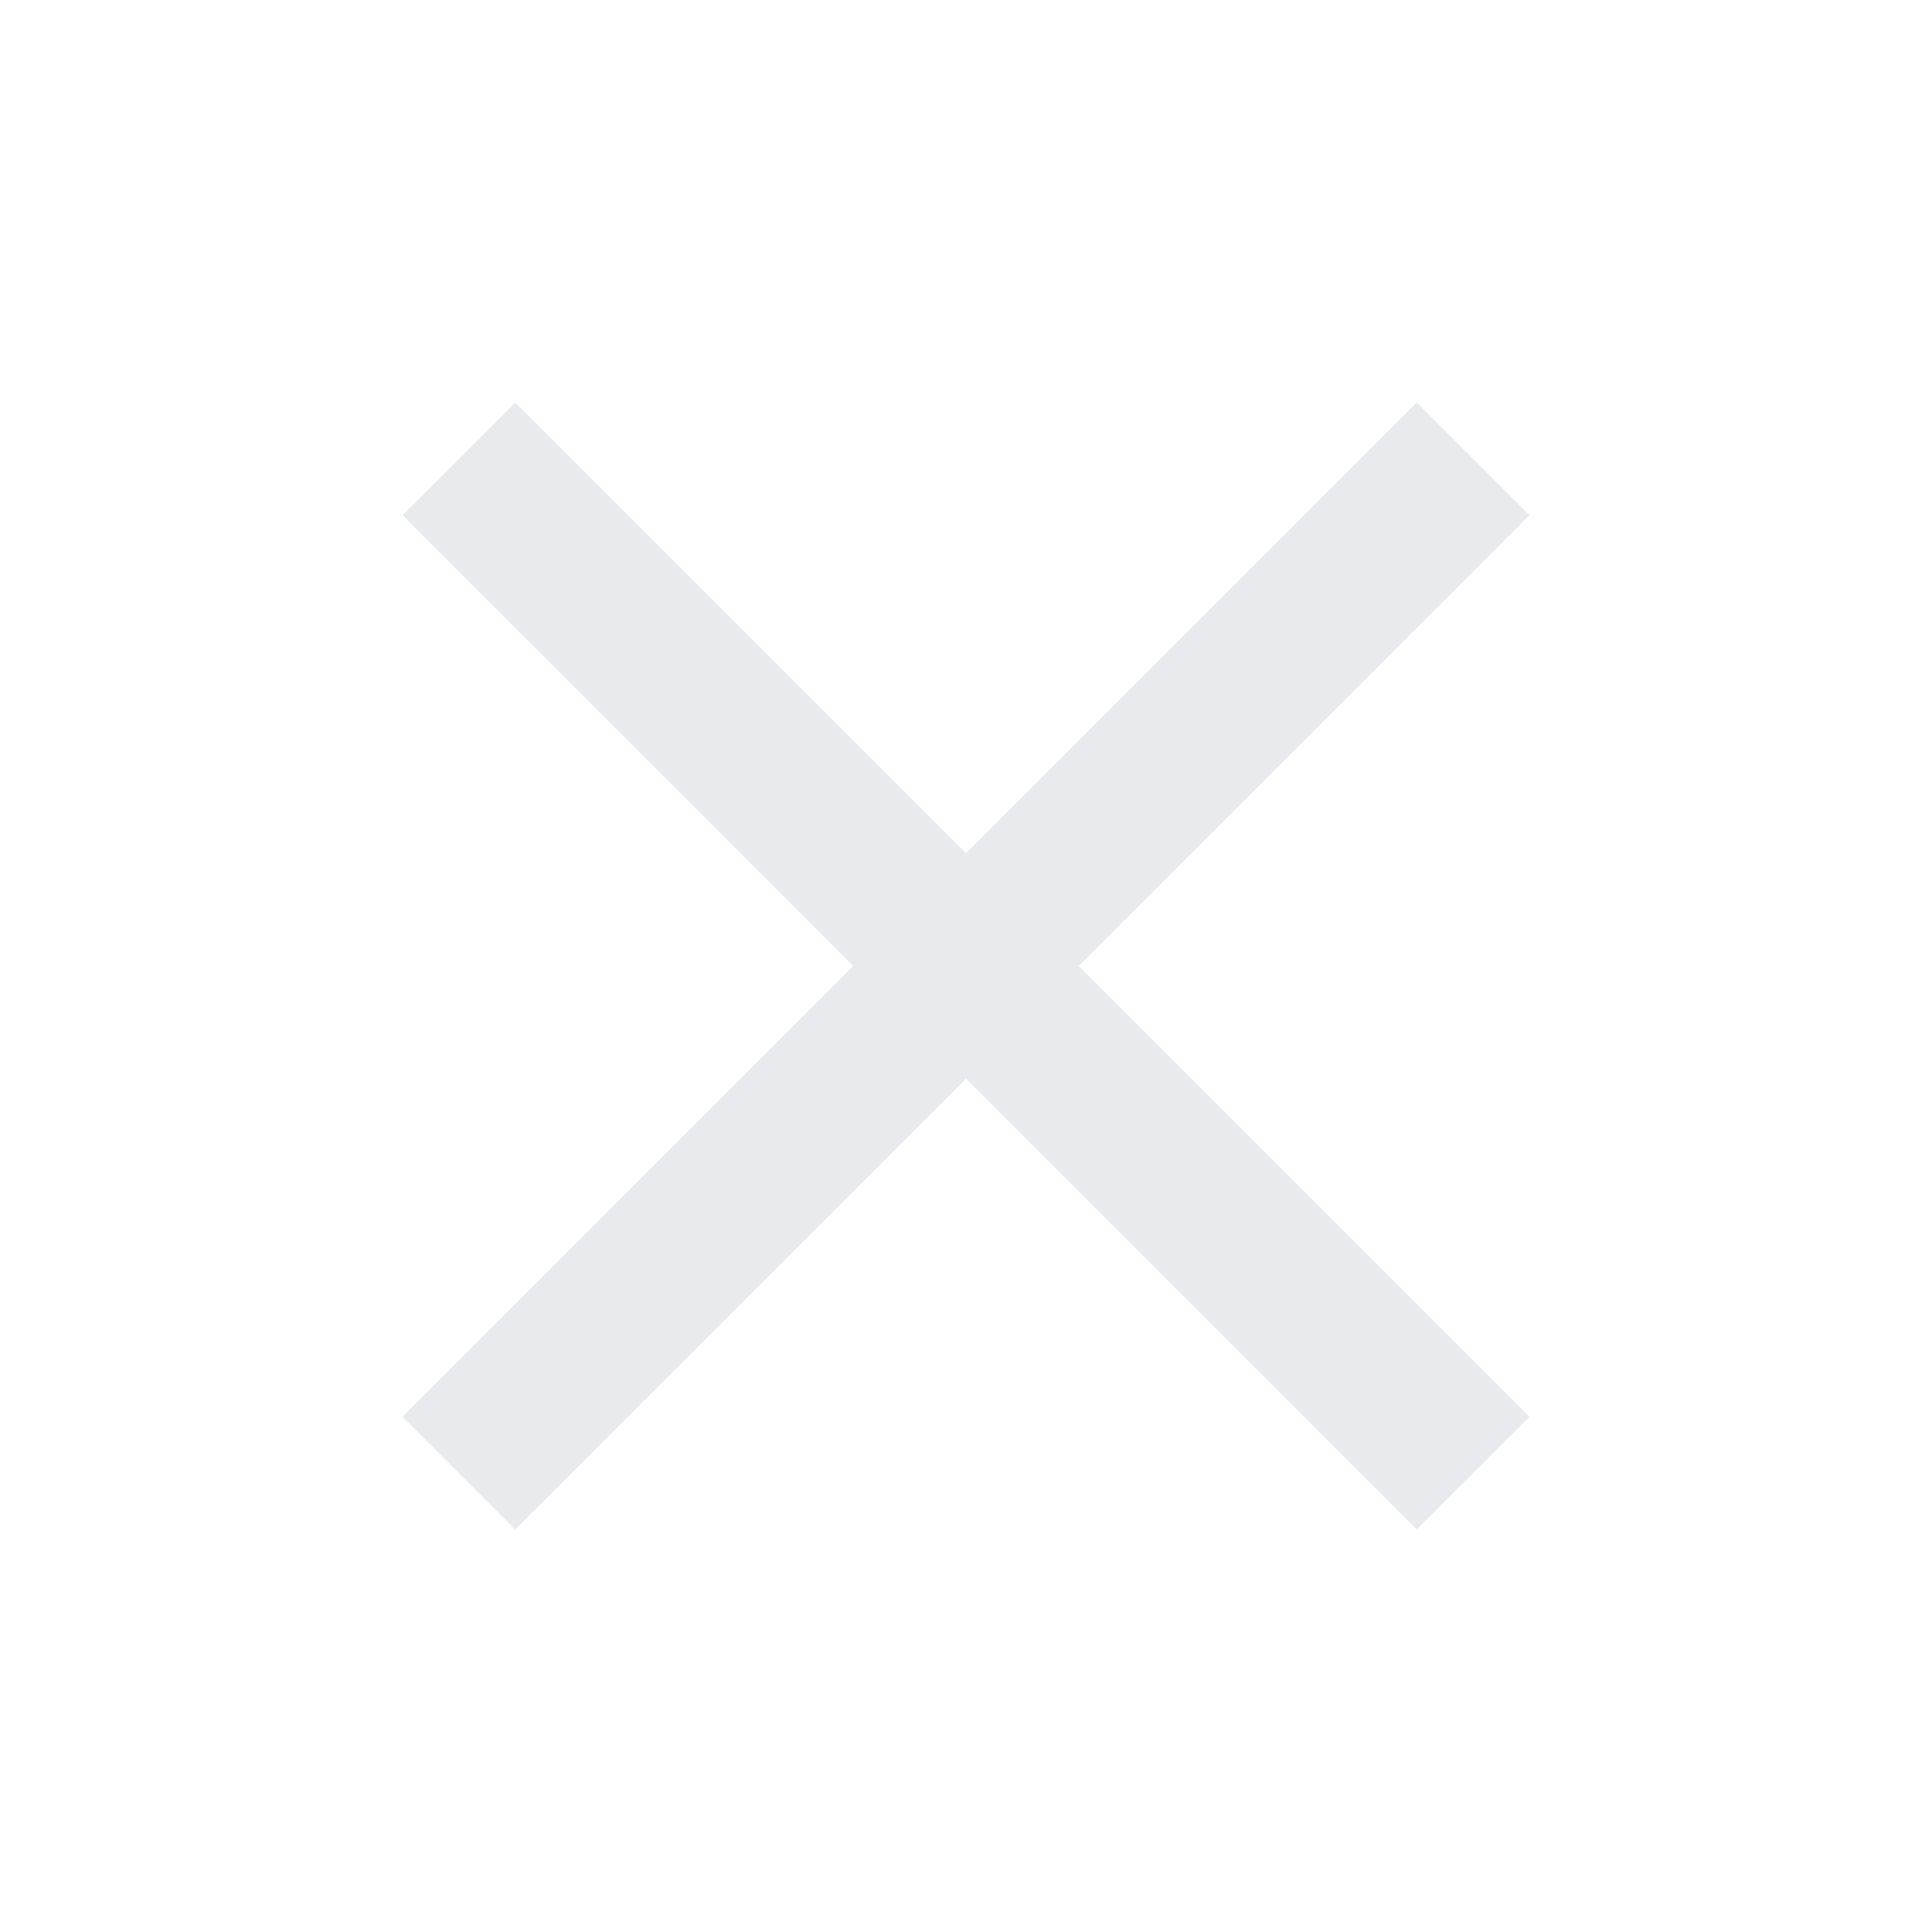
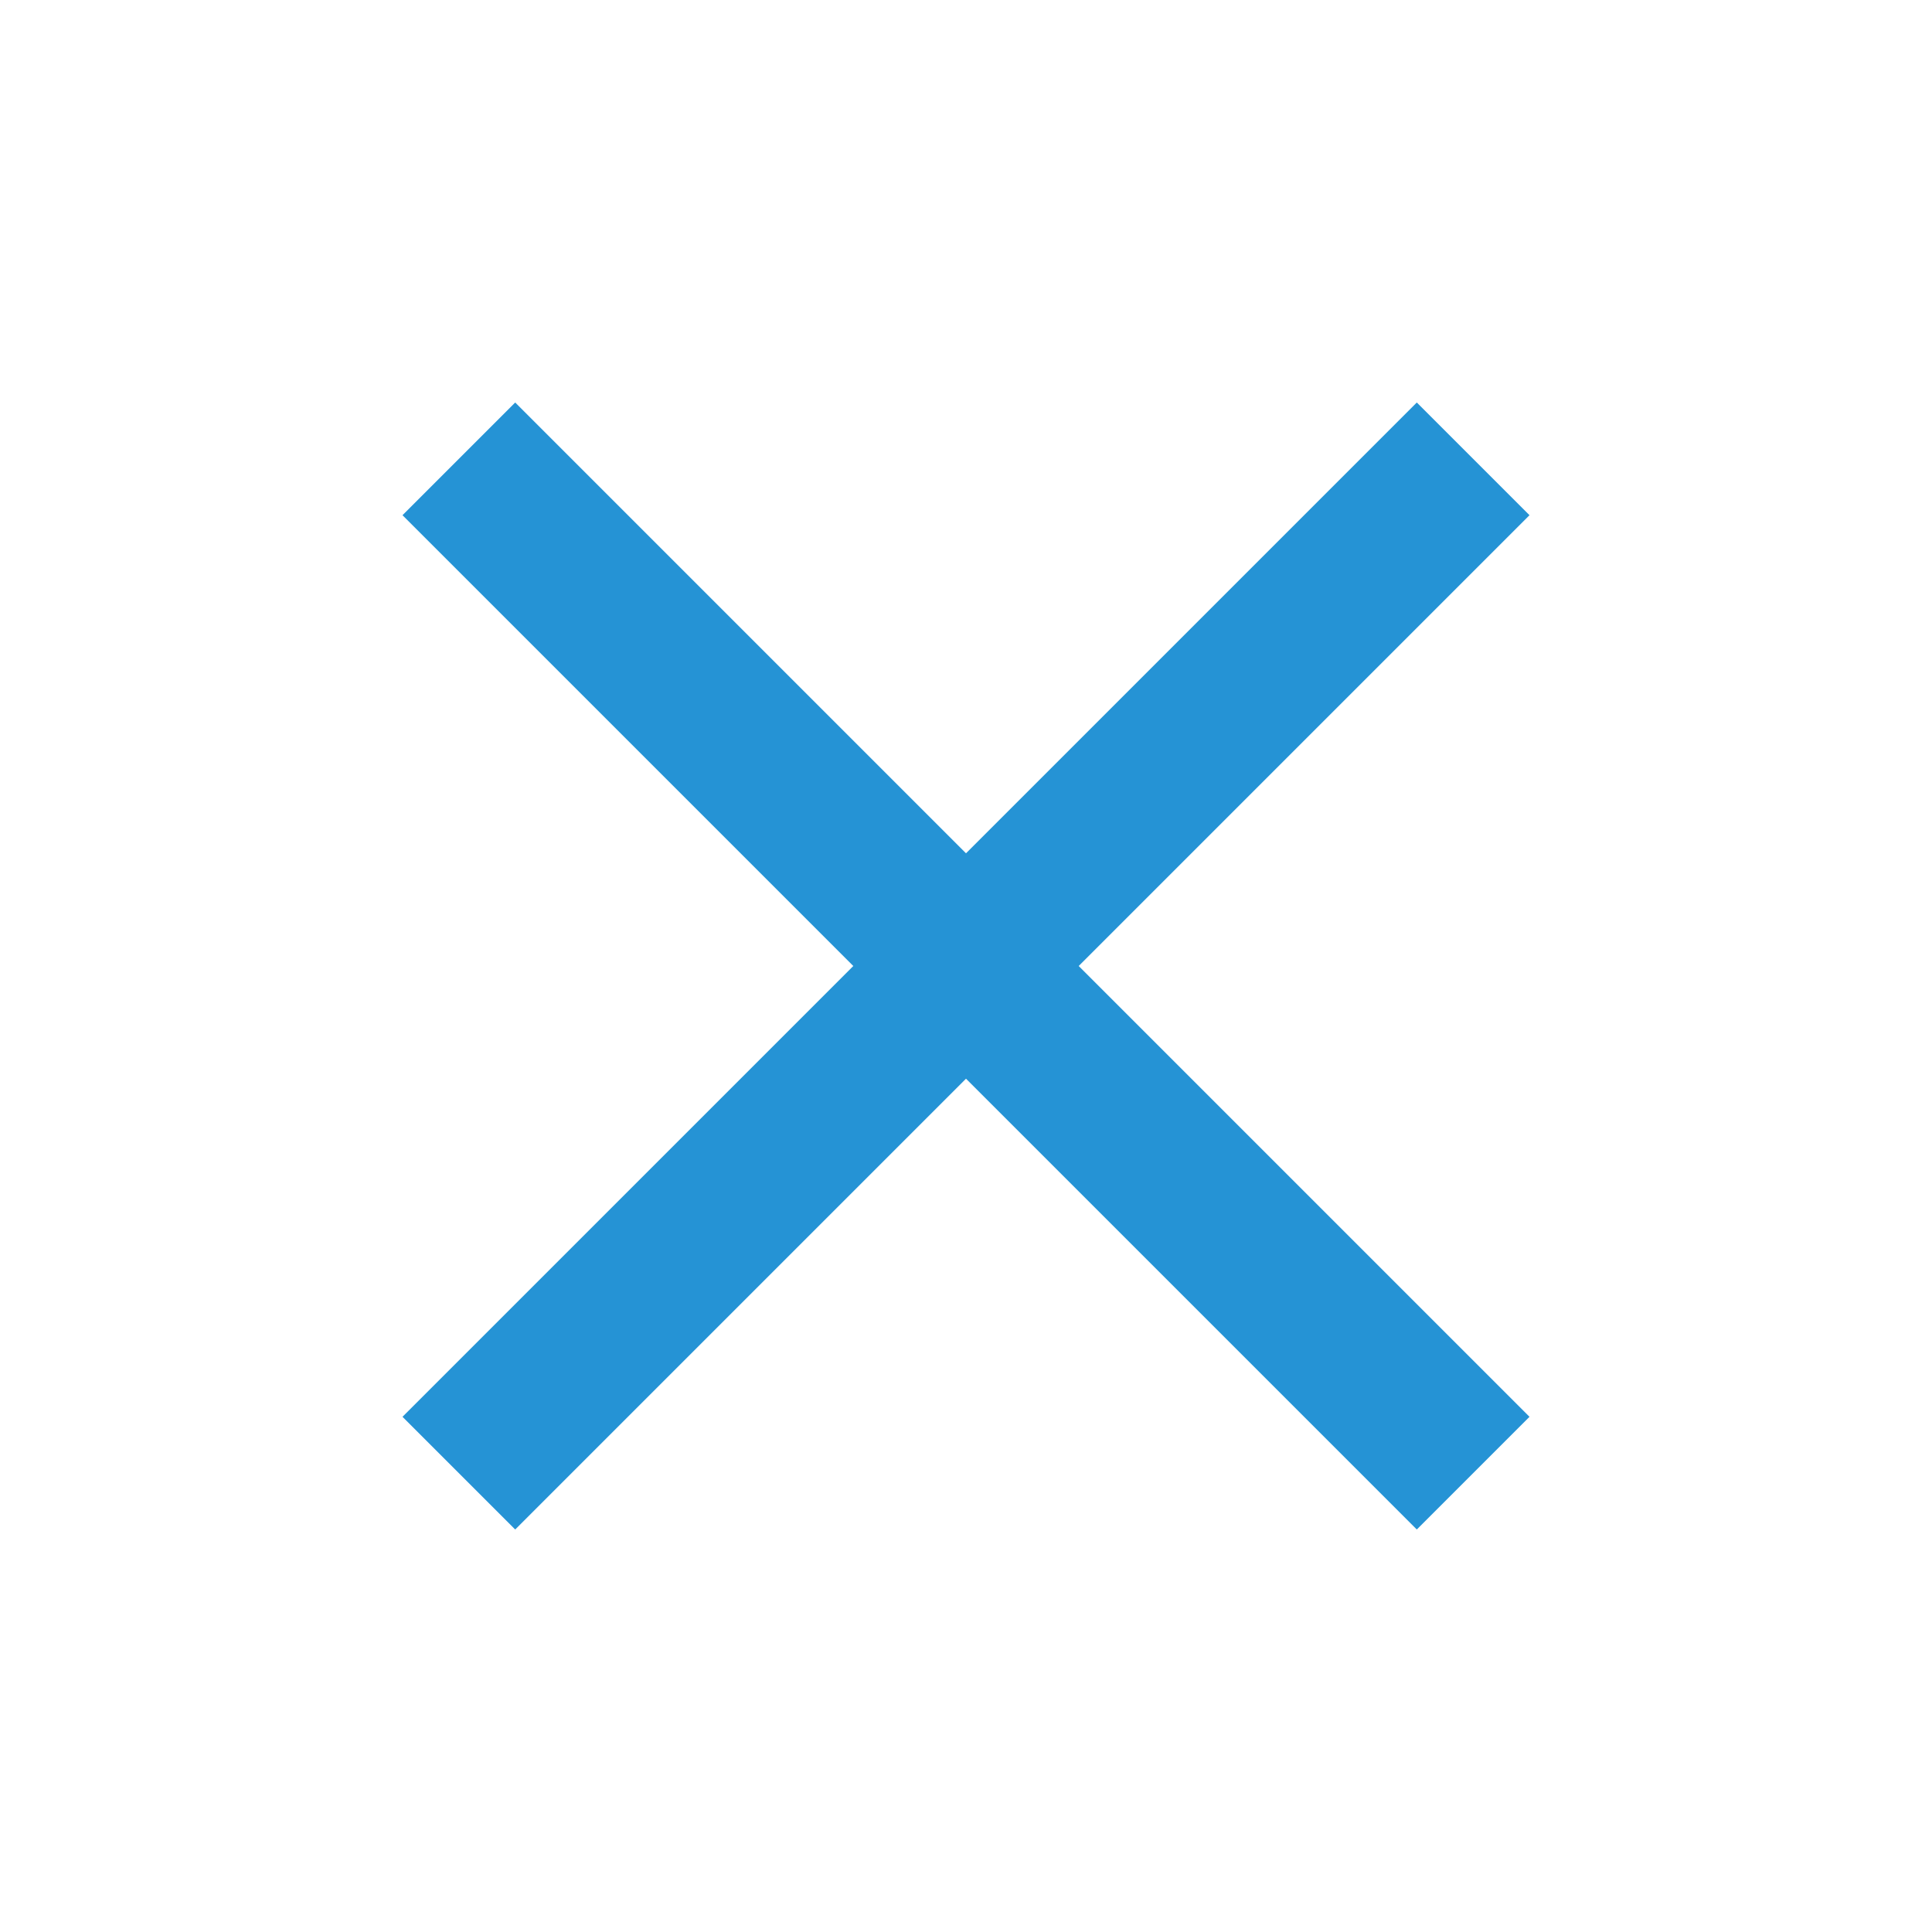
- <svg xmlns="http://www.w3.org/2000/svg" height="24px" viewBox="0 -960 960 960" width="24px" fill="#e8eaed">
+ <svg xmlns="http://www.w3.org/2000/svg" height="24px" viewBox="0 -960 960 960" width="24px" fill="#2593D5">
  <path d="m256-200-56-56 224-224-224-224 56-56 224 224 224-224 56 56-224 224 224 224-56 56-224-224-224 224Z" />
</svg>
